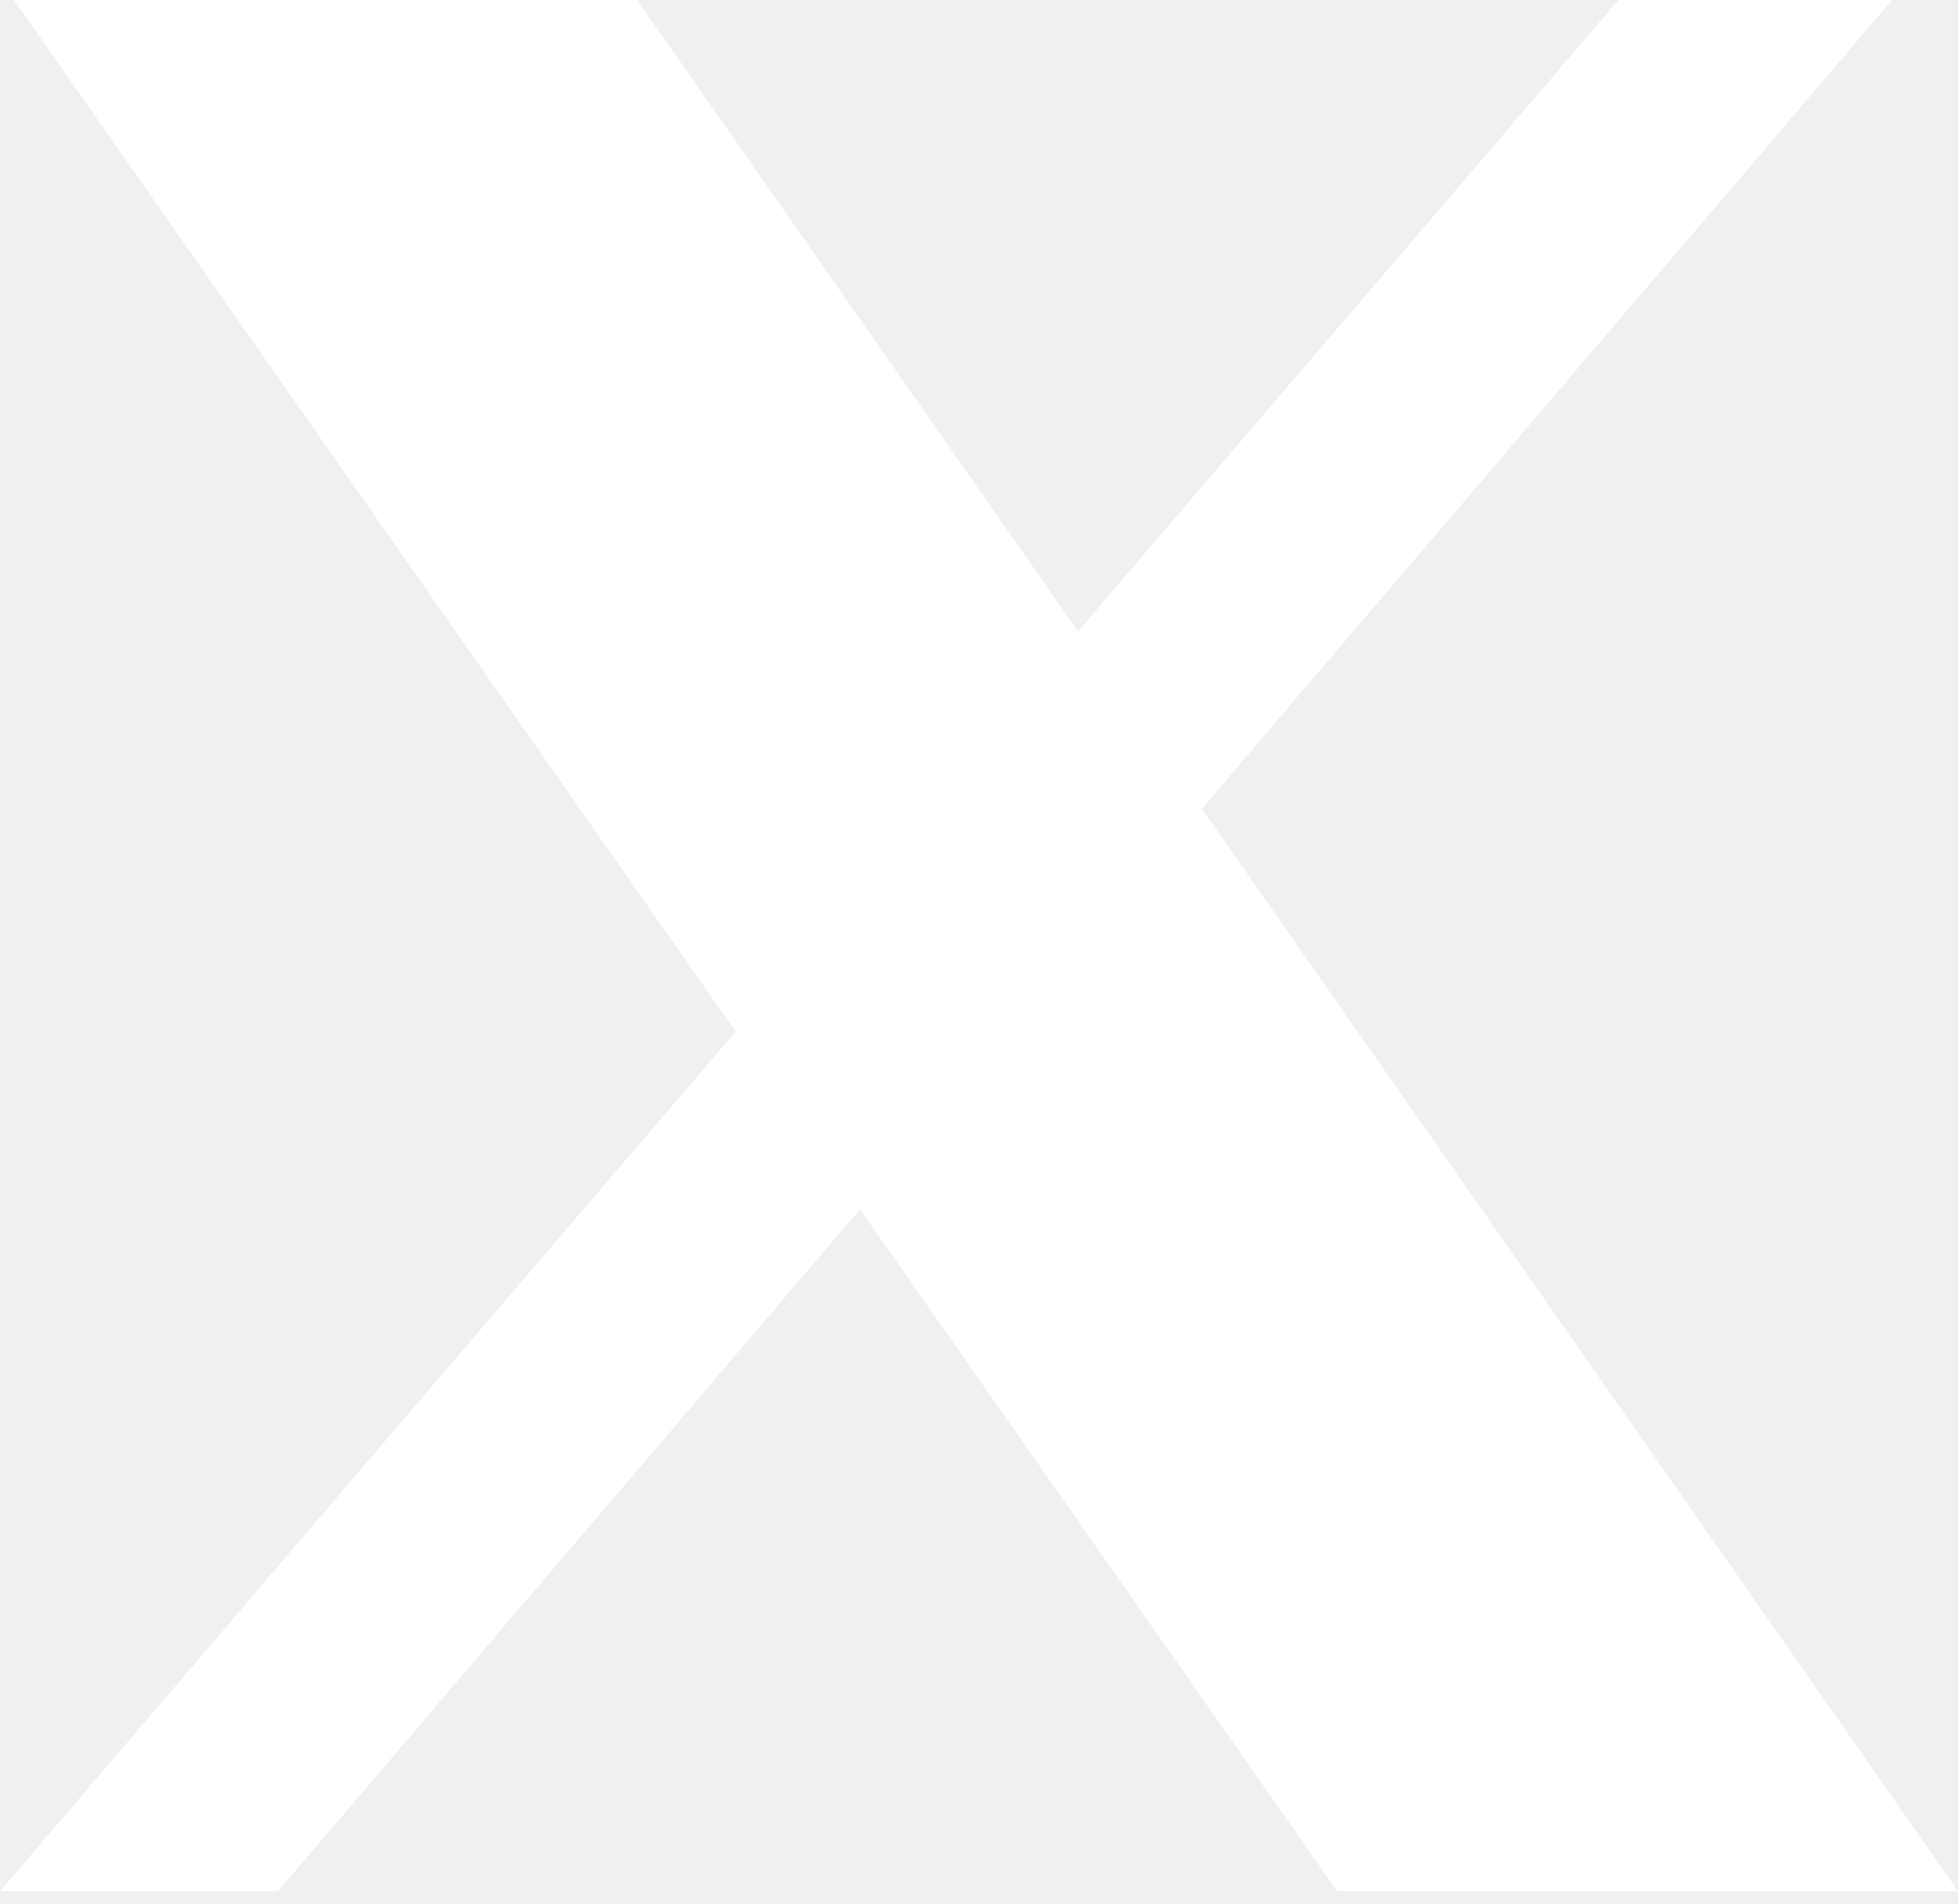
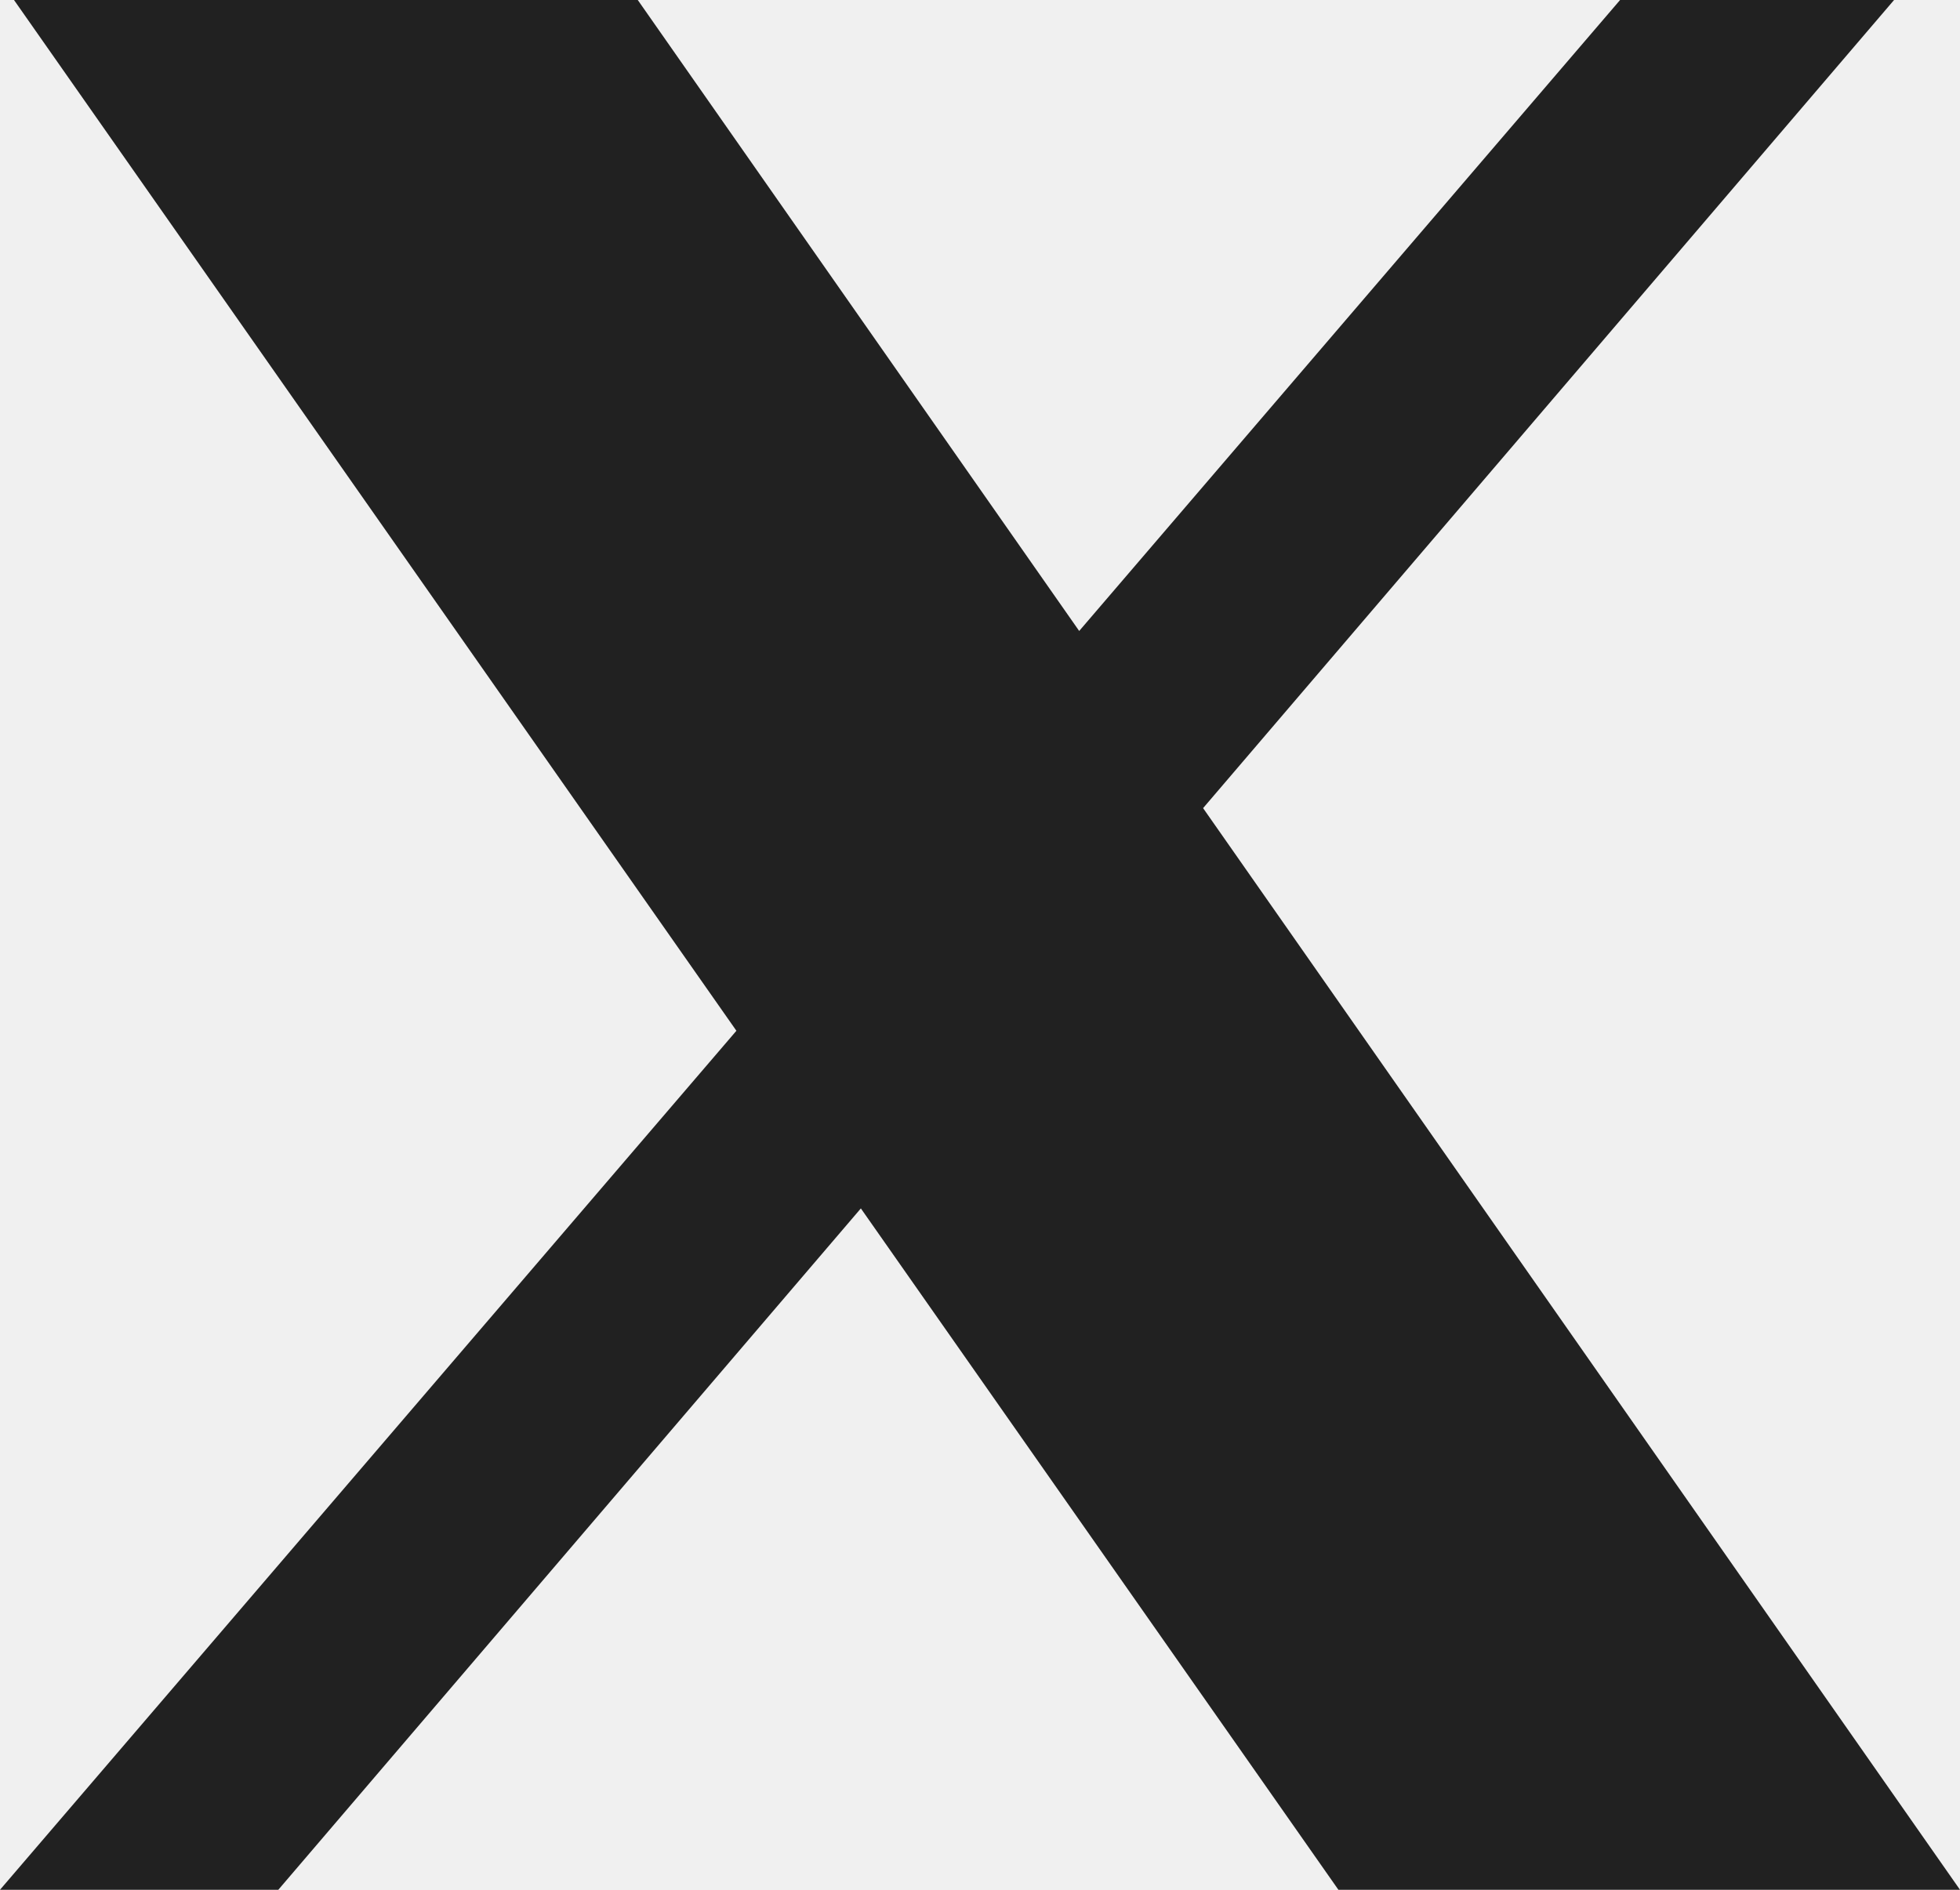
- <svg xmlns="http://www.w3.org/2000/svg" width="36" height="35" viewBox="0 0 36 35" fill="none">
-   <path d="M0.257 0L13.525 18.966L0 34.77H5.112L15.812 22.233L24.584 34.77H36L22.097 14.869L34.789 0H29.756L19.822 11.609L11.714 0H0.257Z" fill="white" />
+ <svg xmlns="http://www.w3.org/2000/svg" width="28" height="27" viewBox="0 0 28 27" fill="none">
+   <path d="M0.2 0L10.52 14.727L0 27H3.976L12.298 17.265L19.12 27H28L17.187 11.546L27.058 0H23.144L15.417 9.015L9.111 0H0.2Z" fill="#212121" />
</svg>
